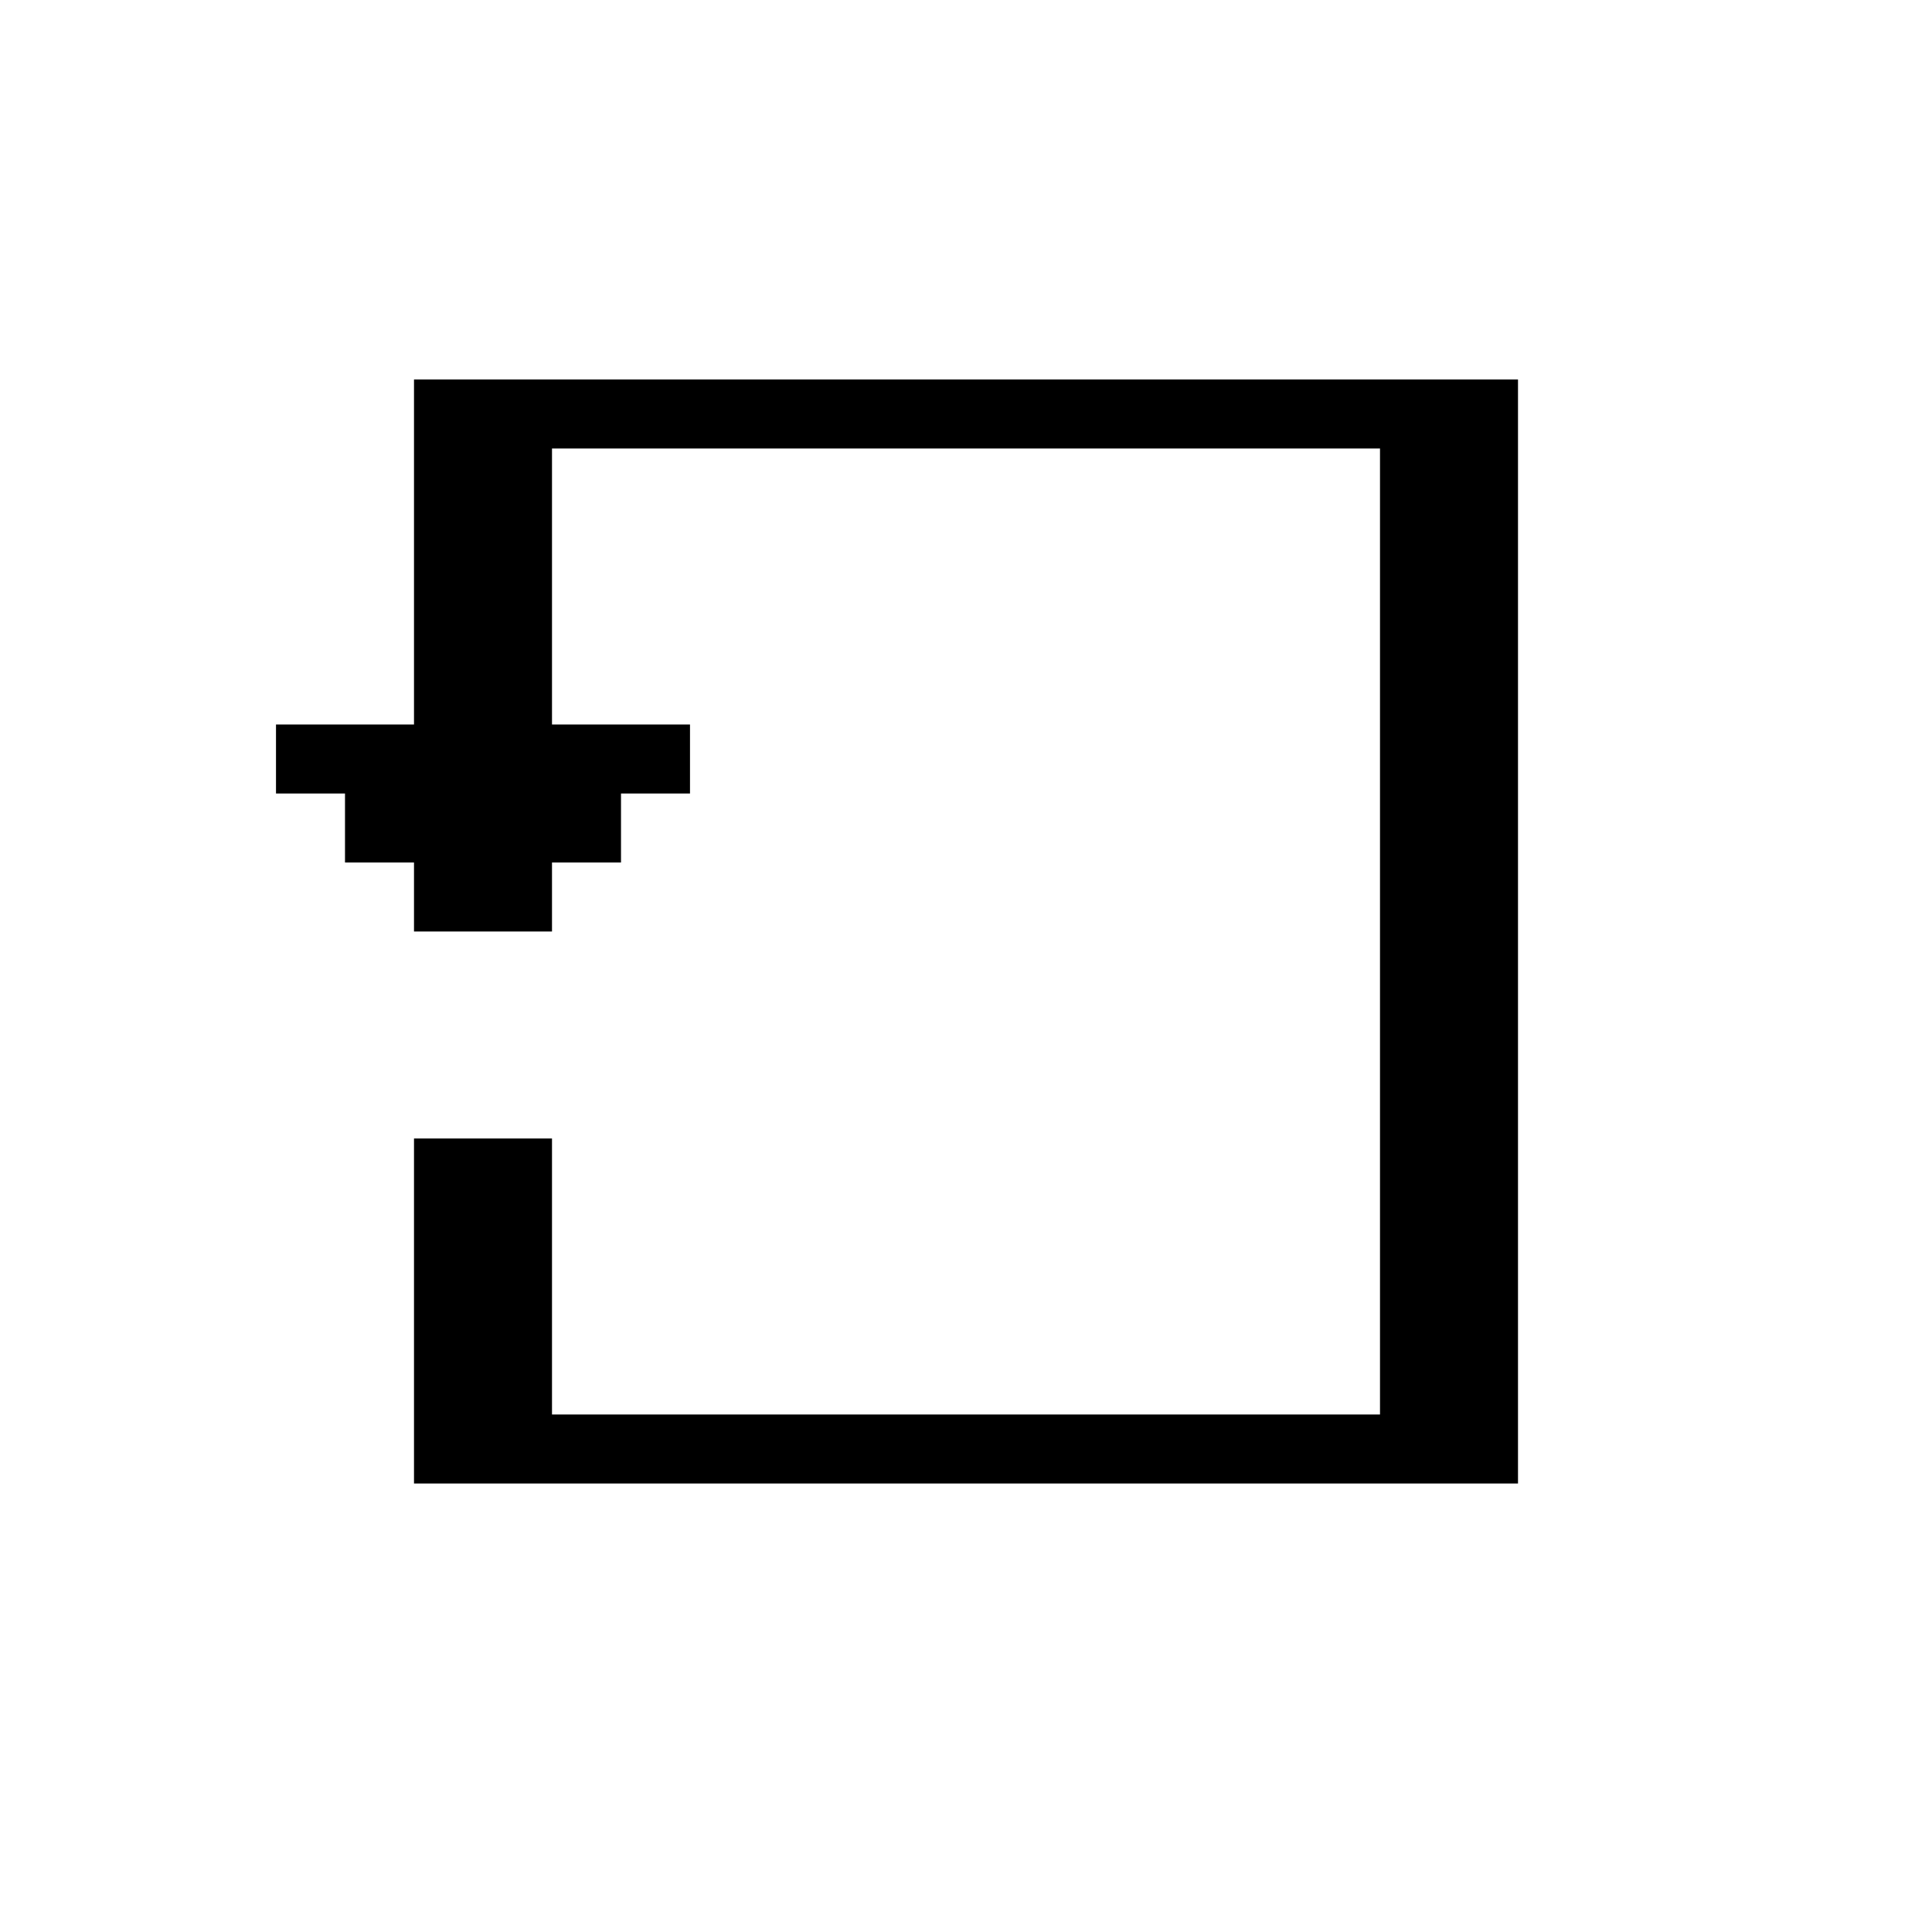
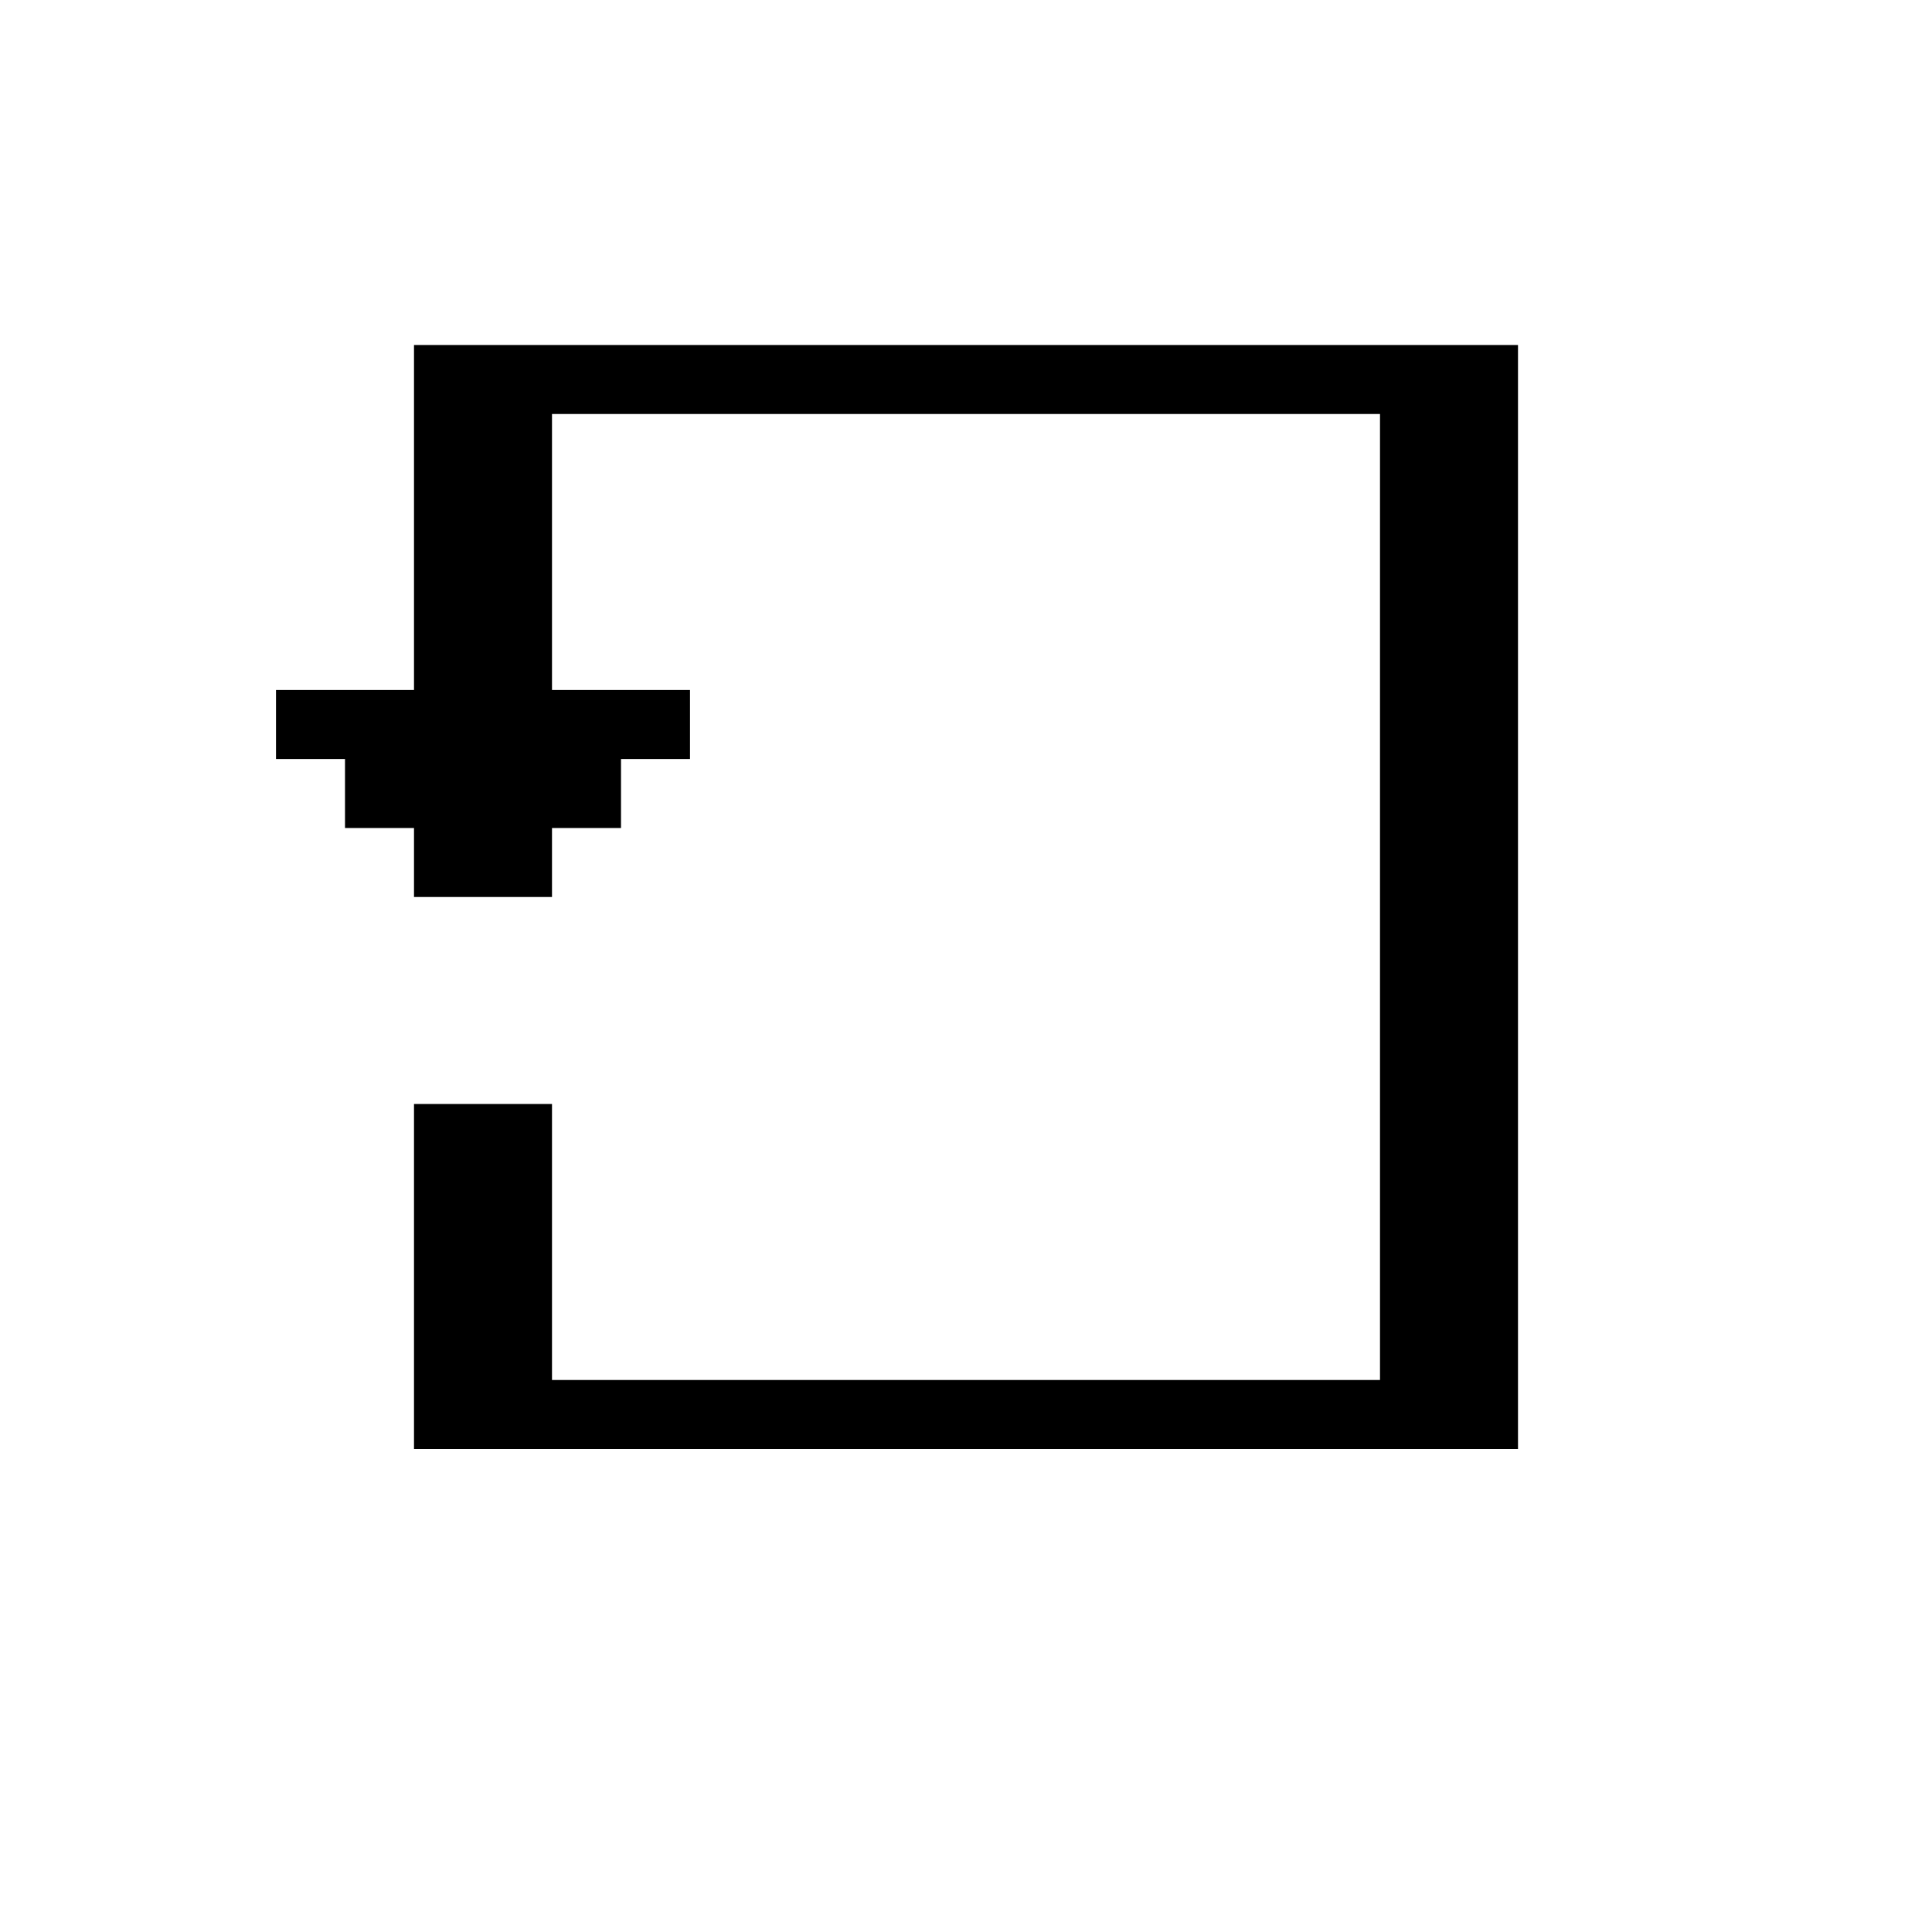
- <svg xmlns="http://www.w3.org/2000/svg" viewBox="0 0 28 28">
+ <svg xmlns="http://www.w3.org/2000/svg" viewBox="0 0.5 28 28">
  <path stroke="currentColor" d="M6 6h16M6 7h2M20 7h2M6 8h2M20 8h2M6 9h2M20 9h2M6 10h2M20 10h2M4 11h6M20 11h2M5 12h4M20 12h2M6 13h2M20 13h2M20 14h2M20 15h2M20 16h2M6 17h2M20 17h2M6 18h2M20 18h2M6 19h2M20 19h2M6 20h2M20 20h2M6 21h16" />
</svg>
